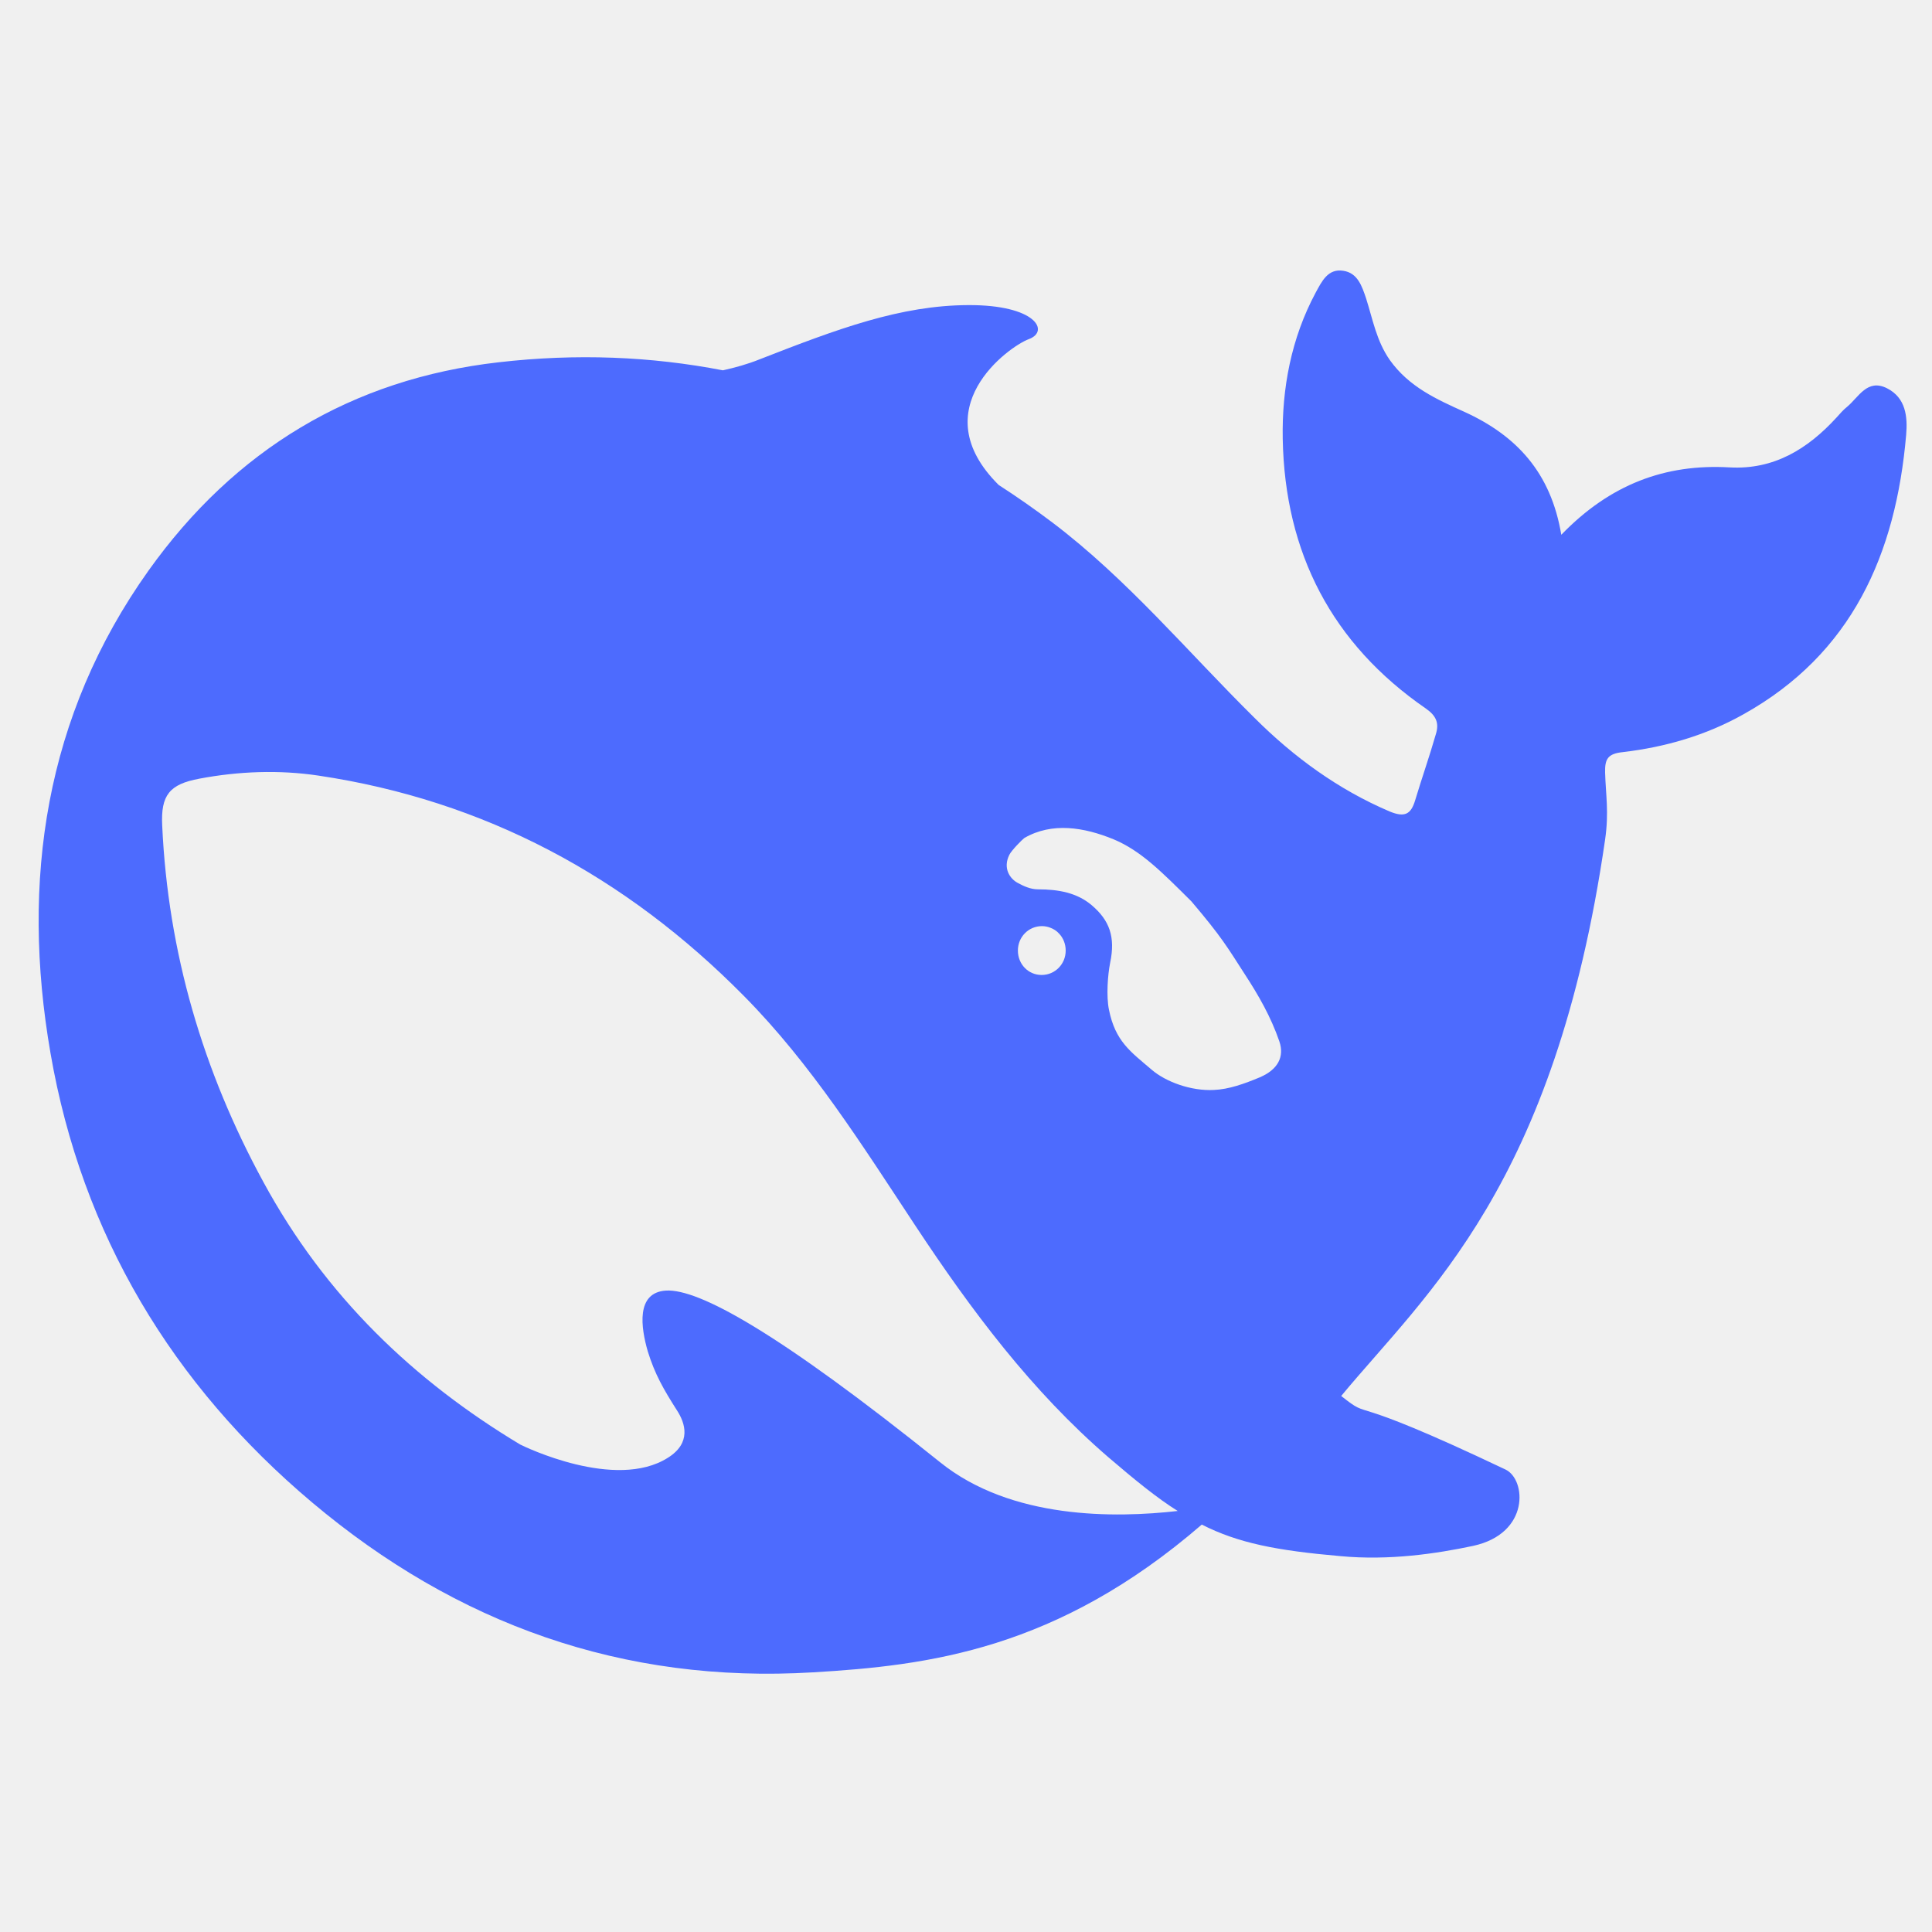
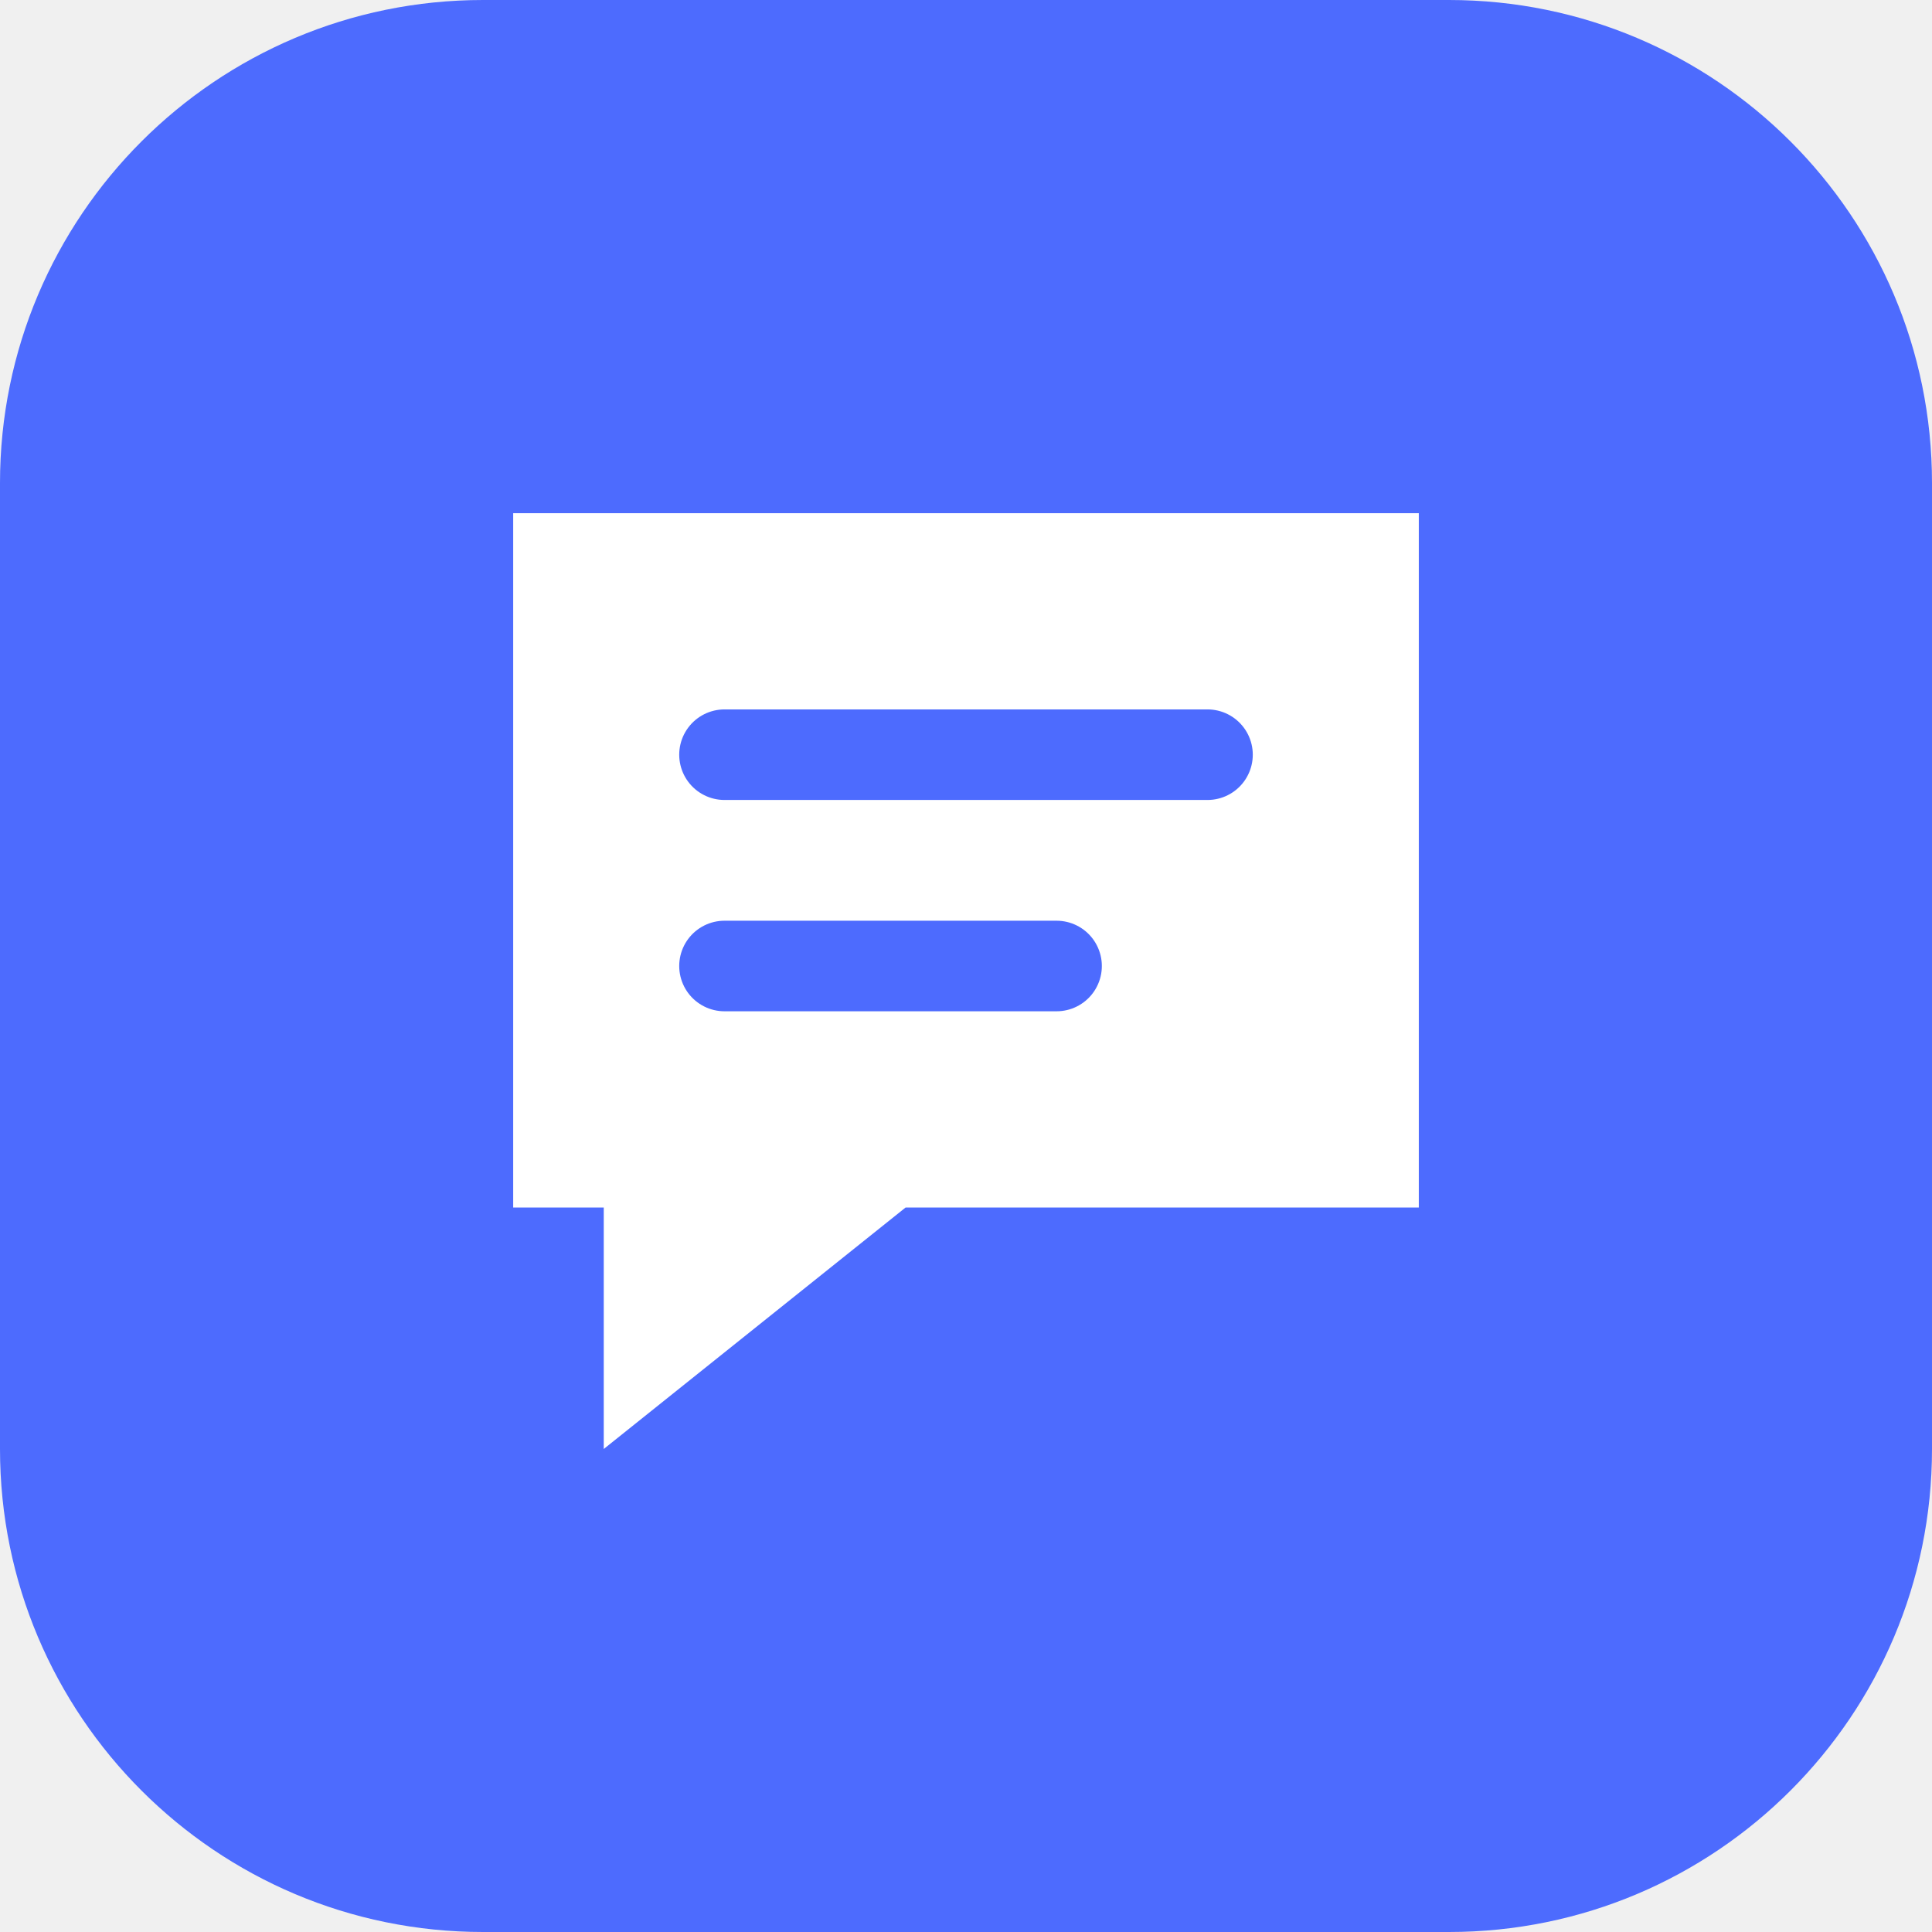
- <svg xmlns="http://www.w3.org/2000/svg" viewBox="0 0 50 50" width="64" height="64">
-   <path d="M48.835 10.048C48.323 9.792 48.102 10.28 47.803 10.528C47.701 10.608 47.614 10.712 47.527 10.808C46.779 11.624 45.905 12.16 44.762 12.096C43.092 12 41.666 12.536 40.406 13.84C40.138 12.232 39.248 11.272 37.893 10.656C37.184 10.336 36.467 10.016 35.97 9.32C35.623 8.824 35.529 8.272 35.356 7.728C35.246 7.4 35.135 7.064 34.765 7.008C34.363 6.944 34.206 7.288 34.048 7.576C33.418 8.752 33.173 10.048 33.197 11.36C33.252 14.312 34.474 16.664 36.9 18.336C37.176 18.528 37.247 18.72 37.16 19C36.995 19.576 36.797 20.136 36.624 20.712C36.514 21.08 36.349 21.16 35.962 21C34.631 20.432 33.481 19.592 32.464 18.576C30.739 16.872 29.179 14.992 27.233 13.52C26.776 13.176 26.319 12.856 25.847 12.552C23.862 10.584 26.107 8.968 26.627 8.776C27.17 8.576 26.816 7.888 25.059 7.896C23.302 7.904 21.695 8.504 19.647 9.304C19.348 9.424 19.032 9.512 18.709 9.584C16.85 9.224 14.92 9.144 12.903 9.376C9.106 9.808 6.073 11.64 3.843 14.768C1.165 18.528 0.534 22.8 1.307 27.256C2.118 31.952 4.466 35.84 8.074 38.88C11.816 42.032 16.125 43.576 21.041 43.28C24.027 43.104 27.352 42.696 31.102 39.456C32.047 39.936 33.04 40.128 34.686 40.272C35.955 40.392 37.176 40.208 38.121 40.008C39.602 39.688 39.499 38.288 38.964 38.032C34.623 35.968 35.576 36.808 34.71 36.128C36.916 33.464 40.24 30.696 41.54 21.728C41.643 21.016 41.556 20.568 41.54 19.992C41.532 19.64 41.611 19.504 42.005 19.464C43.092 19.336 44.148 19.032 45.117 18.488C47.929 16.92 49.064 14.344 49.331 11.256C49.371 10.784 49.324 10.296 48.835 10.048ZM24.326 37.84C20.12 34.464 18.079 33.352 17.236 33.4C16.448 33.448 16.59 34.368 16.763 34.968C16.944 35.56 17.181 35.968 17.512 36.488C17.74 36.832 17.898 37.344 17.283 37.728C15.928 38.584 13.573 37.44 13.462 37.384C10.721 35.736 8.428 33.56 6.813 30.584C5.253 27.72 4.348 24.648 4.198 21.368C4.158 20.576 4.387 20.296 5.159 20.152C6.175 19.96 7.223 19.92 8.239 20.072C12.533 20.712 16.189 22.672 19.253 25.776C21.002 27.544 22.325 29.656 23.689 31.72C25.138 33.912 26.698 36 28.683 37.712C29.384 38.312 29.943 38.768 30.479 39.104C28.864 39.288 26.17 39.328 24.326 37.84ZM26.343 24.6C26.343 24.248 26.619 23.968 26.966 23.968C27.044 23.968 27.115 23.984 27.178 24.008C27.265 24.04 27.344 24.088 27.407 24.16C27.517 24.272 27.58 24.432 27.58 24.6C27.58 24.952 27.304 25.232 26.957 25.232C26.611 25.232 26.343 24.952 26.343 24.6ZM32.606 27.88C32.205 28.048 31.803 28.192 31.416 28.208C30.818 28.24 30.164 27.992 29.81 27.688C29.258 27.216 28.864 26.952 28.699 26.128C28.628 25.776 28.668 25.232 28.73 24.92C28.872 24.248 28.714 23.816 28.25 23.424C27.872 23.104 27.391 23.016 26.863 23.016C26.666 23.016 26.485 22.928 26.351 22.856C26.13 22.744 25.949 22.464 26.123 22.12C26.178 22.008 26.446 21.736 26.509 21.688C27.226 21.272 28.053 21.408 28.817 21.72C29.526 22.016 30.061 22.56 30.834 23.328C31.622 24.256 31.763 24.512 32.212 25.208C32.567 25.752 32.89 26.312 33.11 26.952C33.245 27.352 33.071 27.68 32.606 27.88Z" fill="#4D6BFE" fill-rule="nonzero" />
+ <svg xmlns="http://www.w3.org/2000/svg" viewBox="0 0 64 64">
+   <rect width="64" height="64" rx="16" fill="#4d6bfe" />
+   <path d="M17 17h30v23H30l-10 8v-8h-3z" fill="white" />
+   <path d="M24 25h16M24 32h11" stroke="#4d6bfe" stroke-width="3" stroke-linecap="round" />
</svg>
